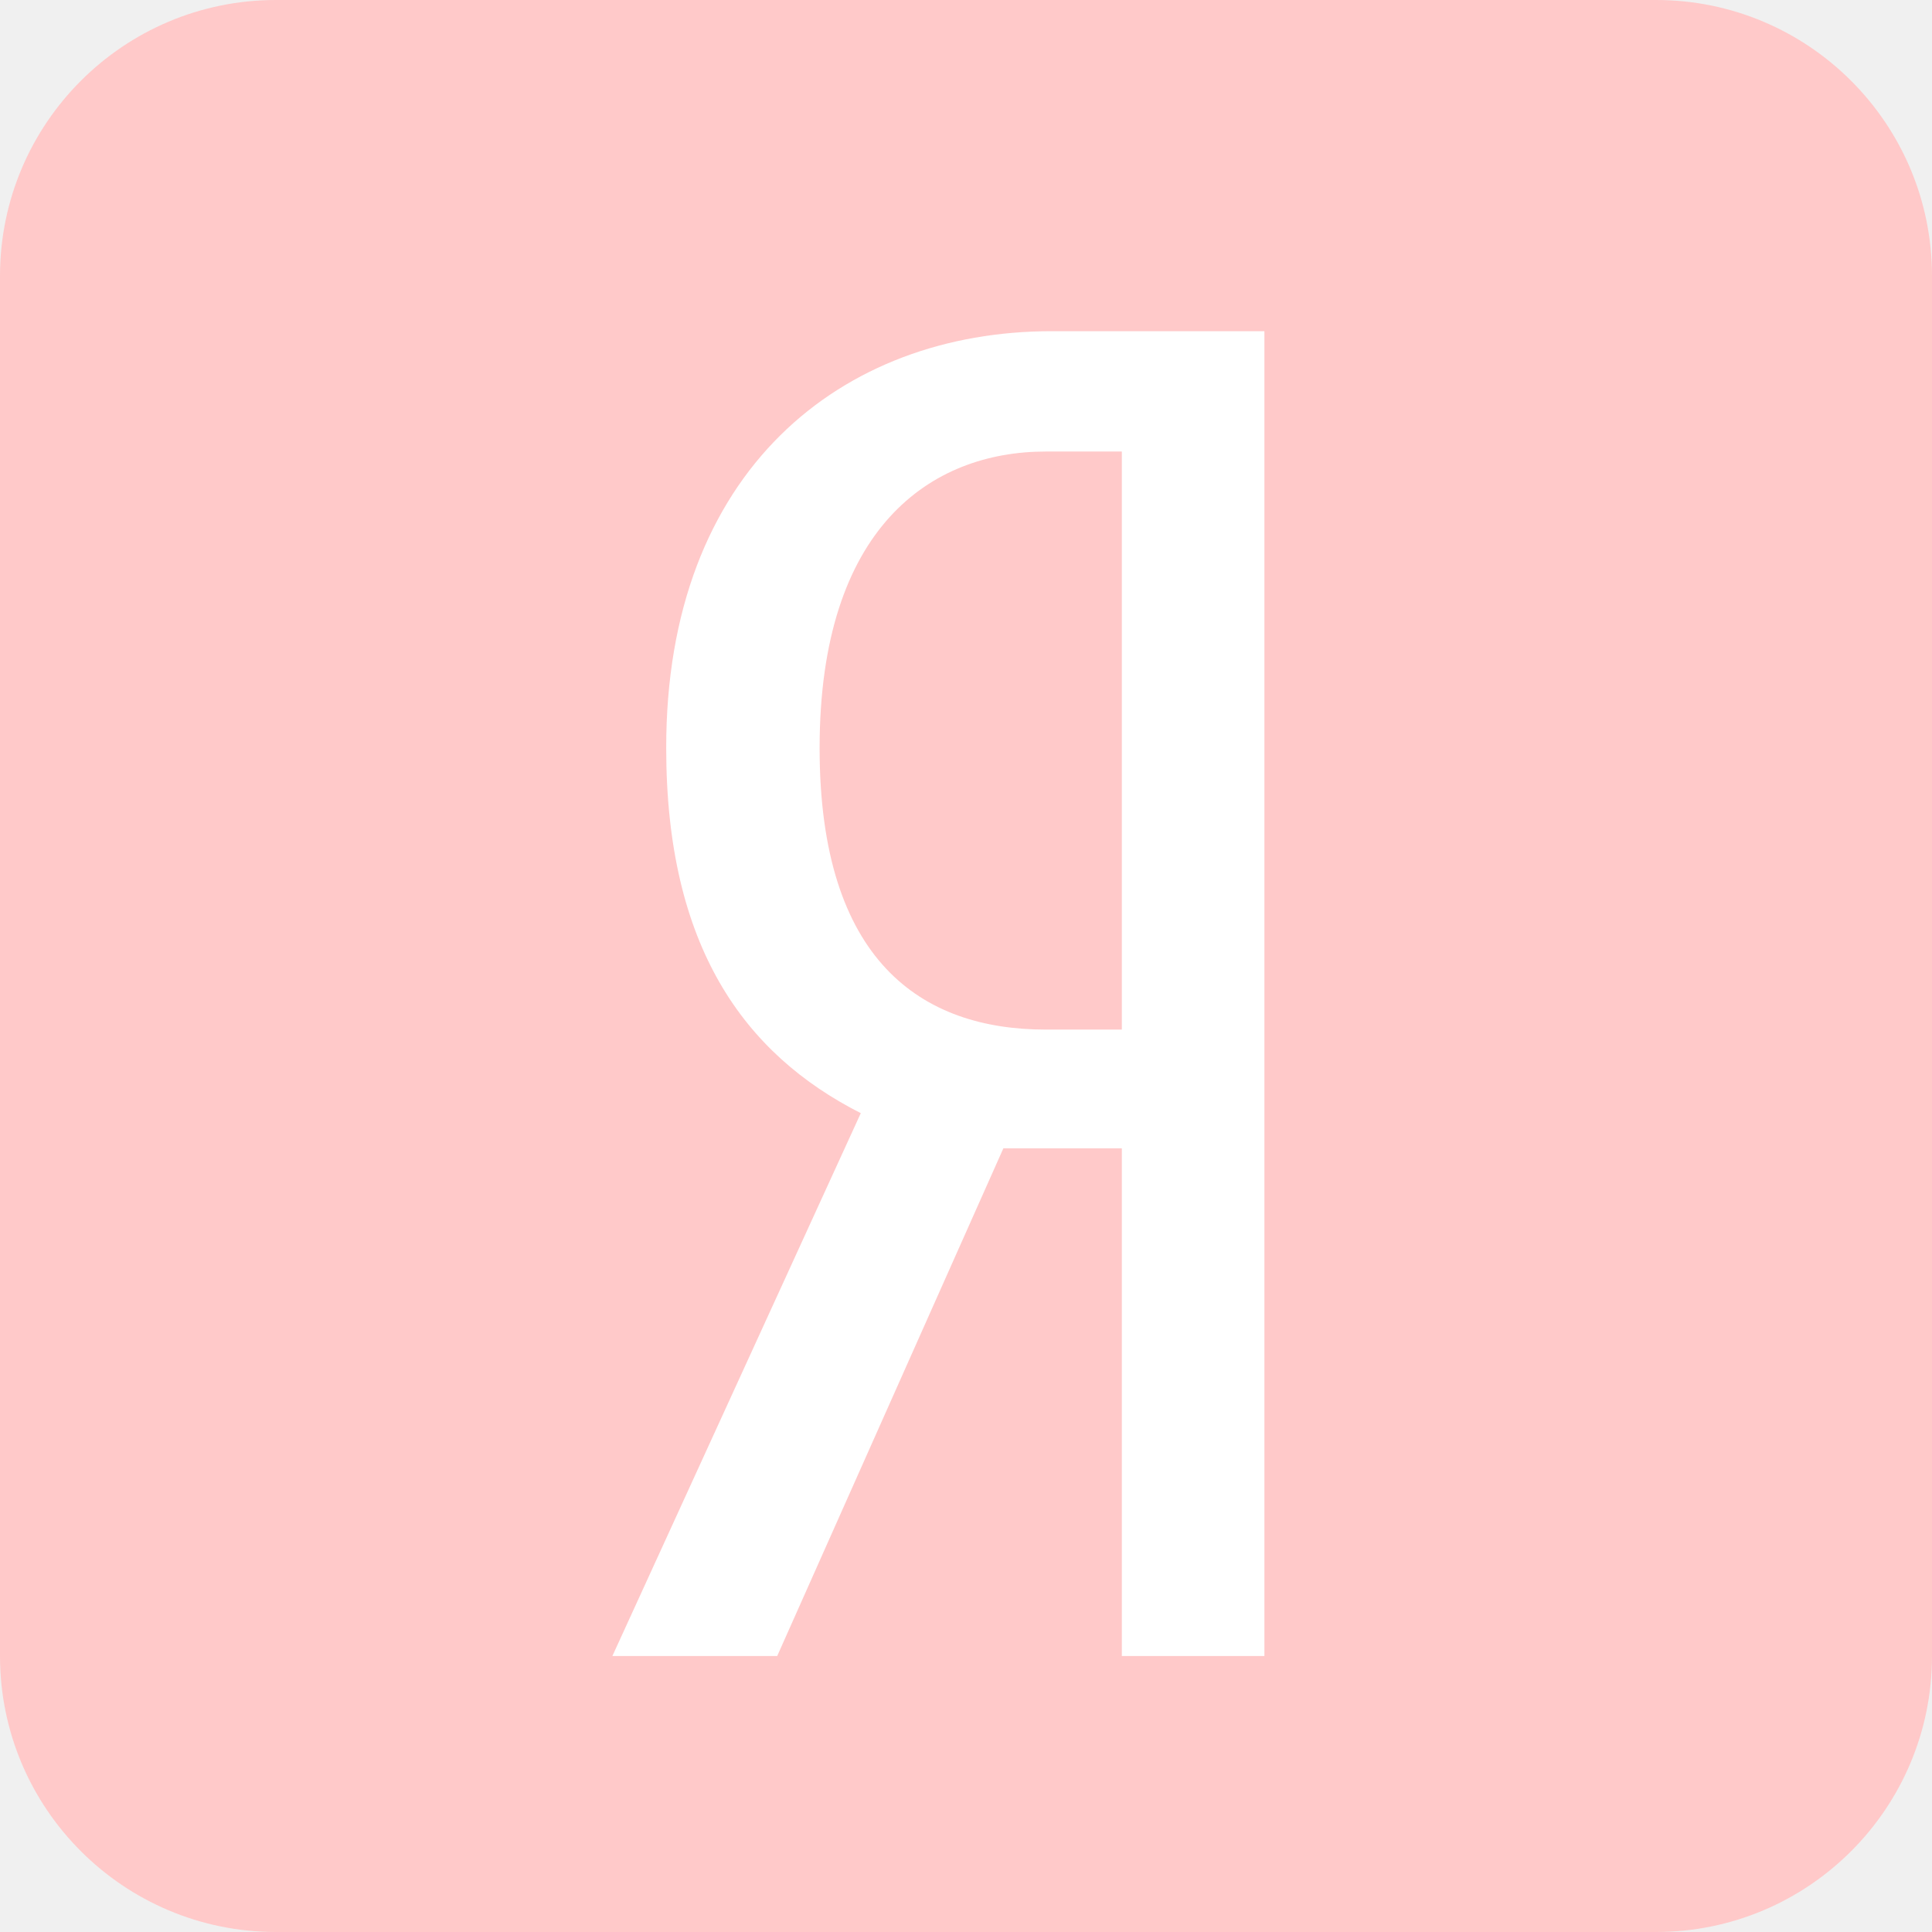
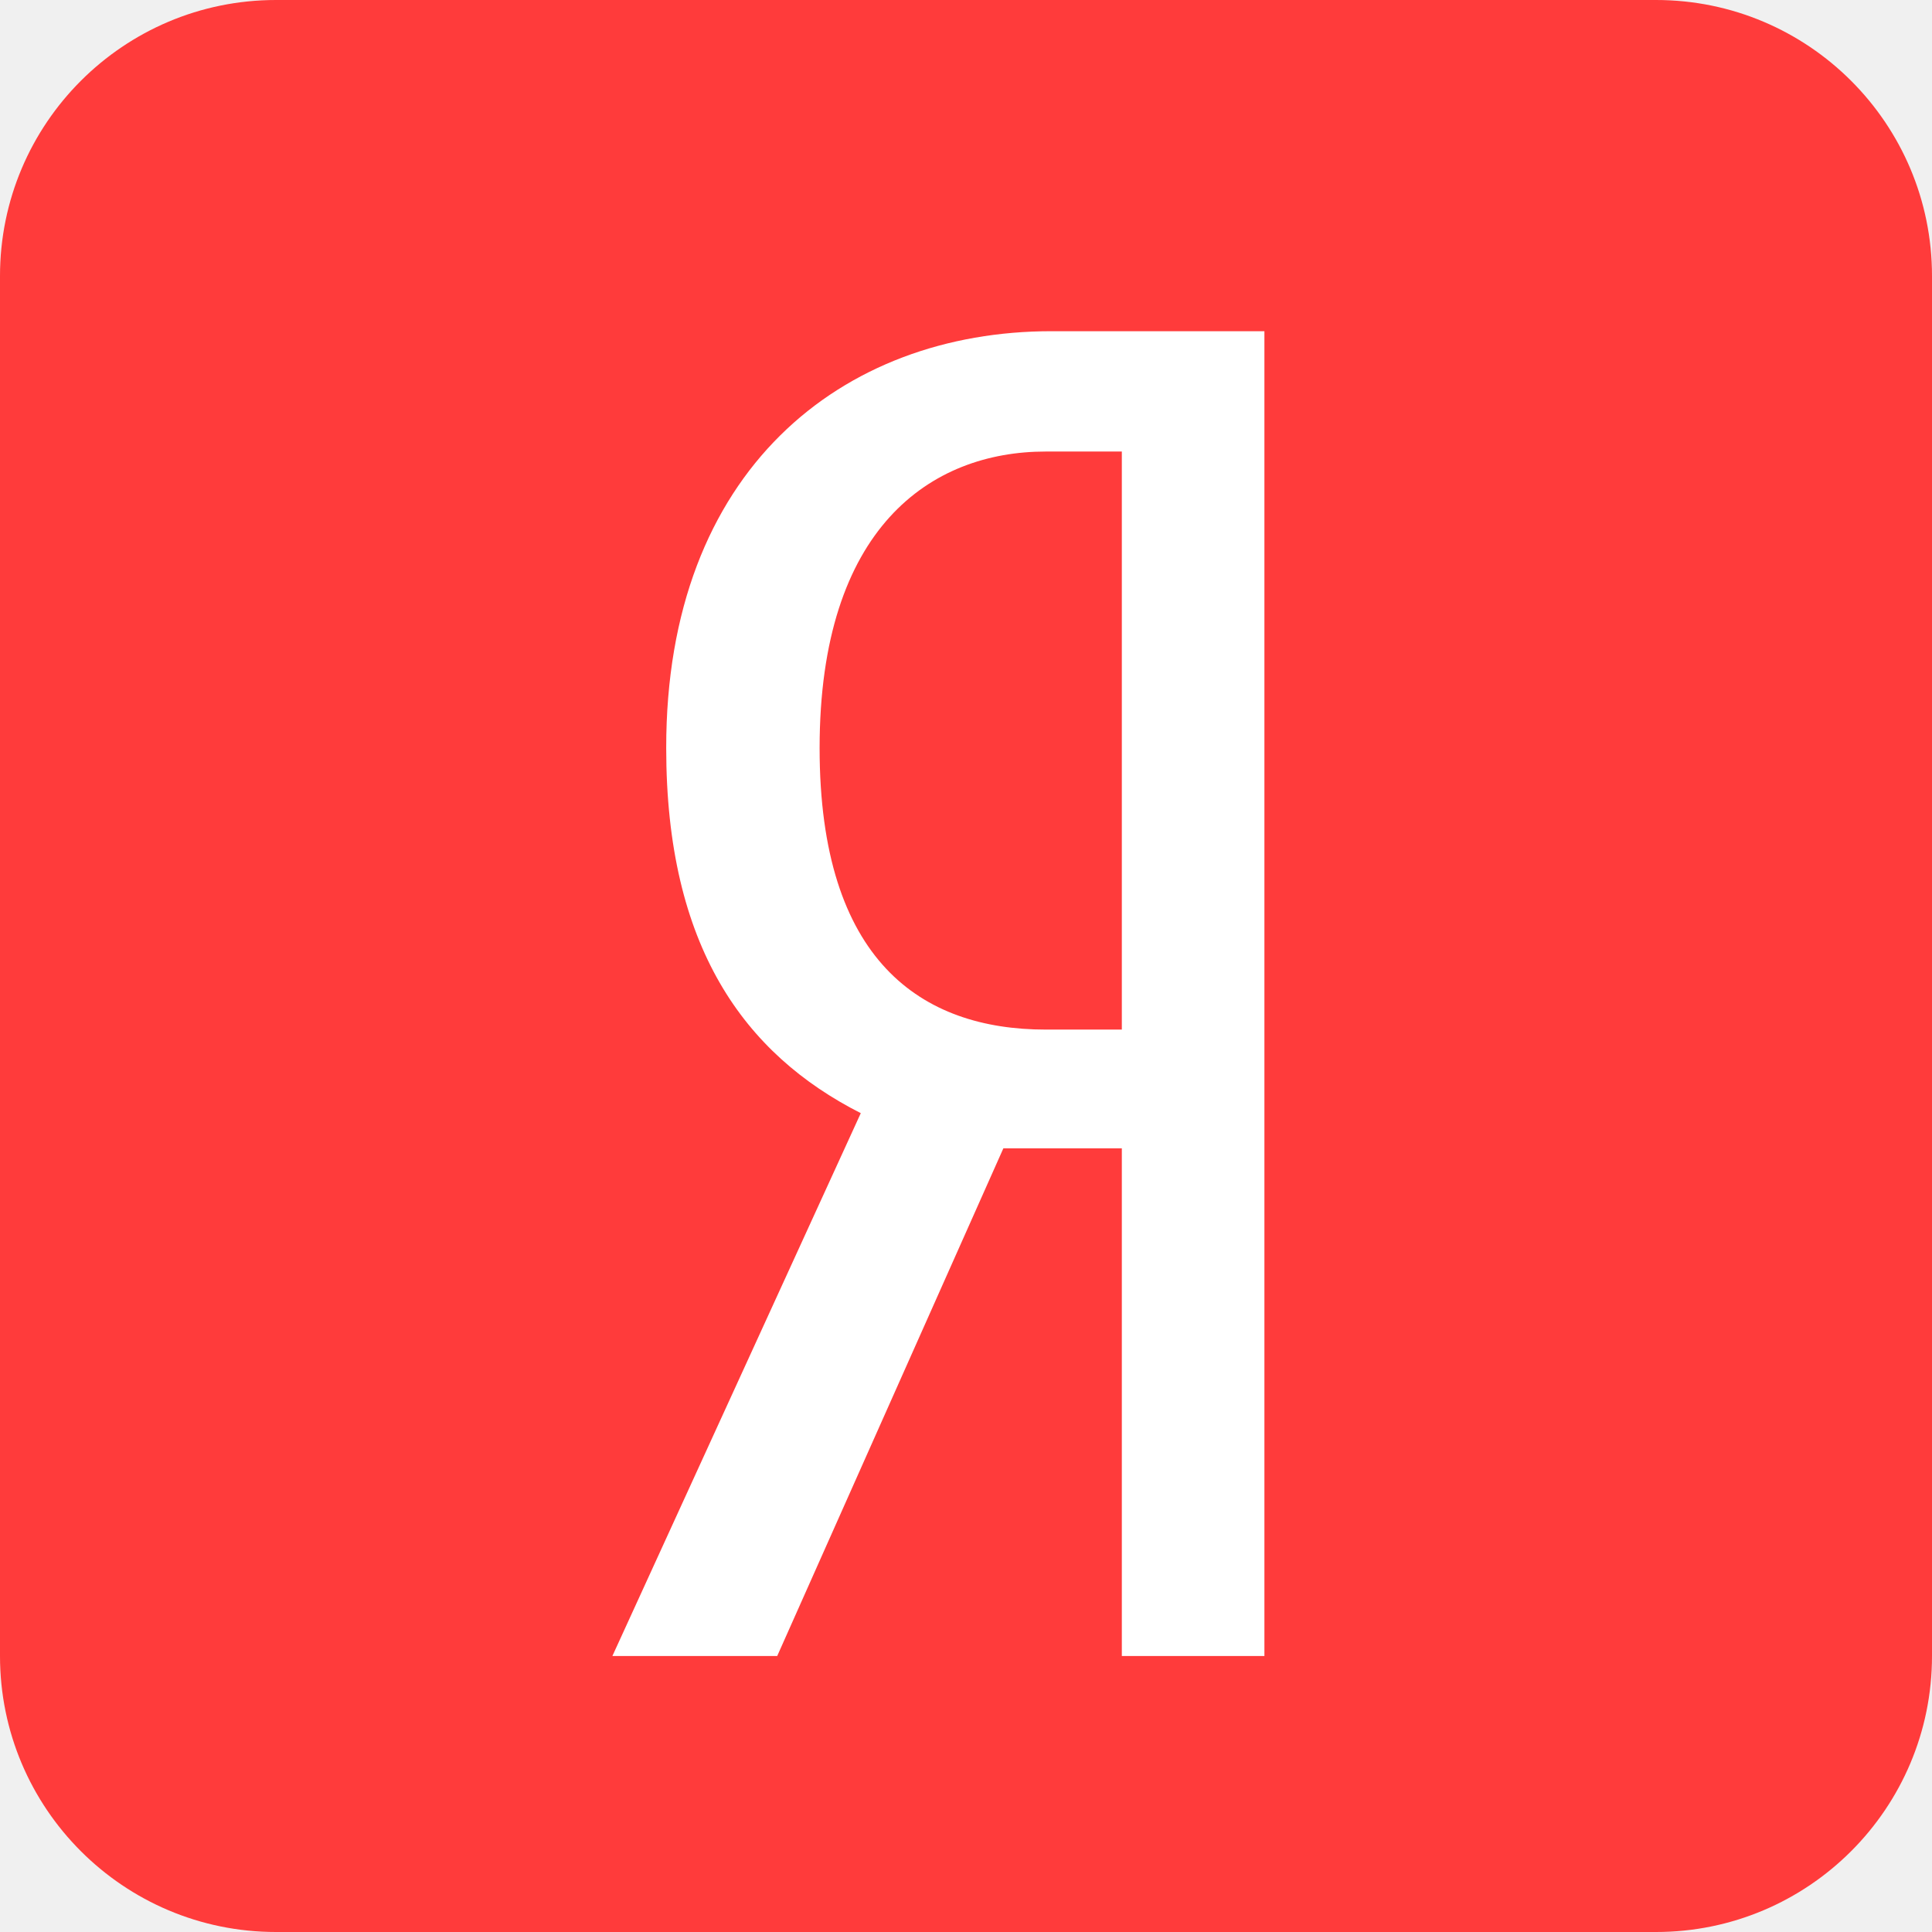
<svg xmlns="http://www.w3.org/2000/svg" width="35" height="35" viewBox="0 0 35 35" fill="none">
-   <rect width="35" height="35" rx="5" fill="#FFC9C9" />
-   <g clip-path="url(#clip0_1_20)">
+   <rect width="35" height="35" rx="5" fill="#FF3B3B" />
+   <g clip-path="url(#clip0_3_66)">
    <path d="M18.177 20.803L14.08 30H11.094L15.594 20.166C13.48 19.092 12.069 17.147 12.069 13.552C12.064 8.517 15.256 6 19.048 6H22.906V30H20.323V20.803H18.177ZM20.323 8.18H18.945C16.864 8.18 14.848 9.558 14.848 13.552C14.848 17.409 16.695 18.652 18.945 18.652H20.323V8.18Z" fill="white" />
  </g>
  <defs>
-     <clipPath id="clip0_1_20">
+     <clipPath id="clip0_3_66">
      <rect width="12" height="24" fill="white" transform="translate(11 6)" />
    </clipPath>
  </defs>
</svg>
